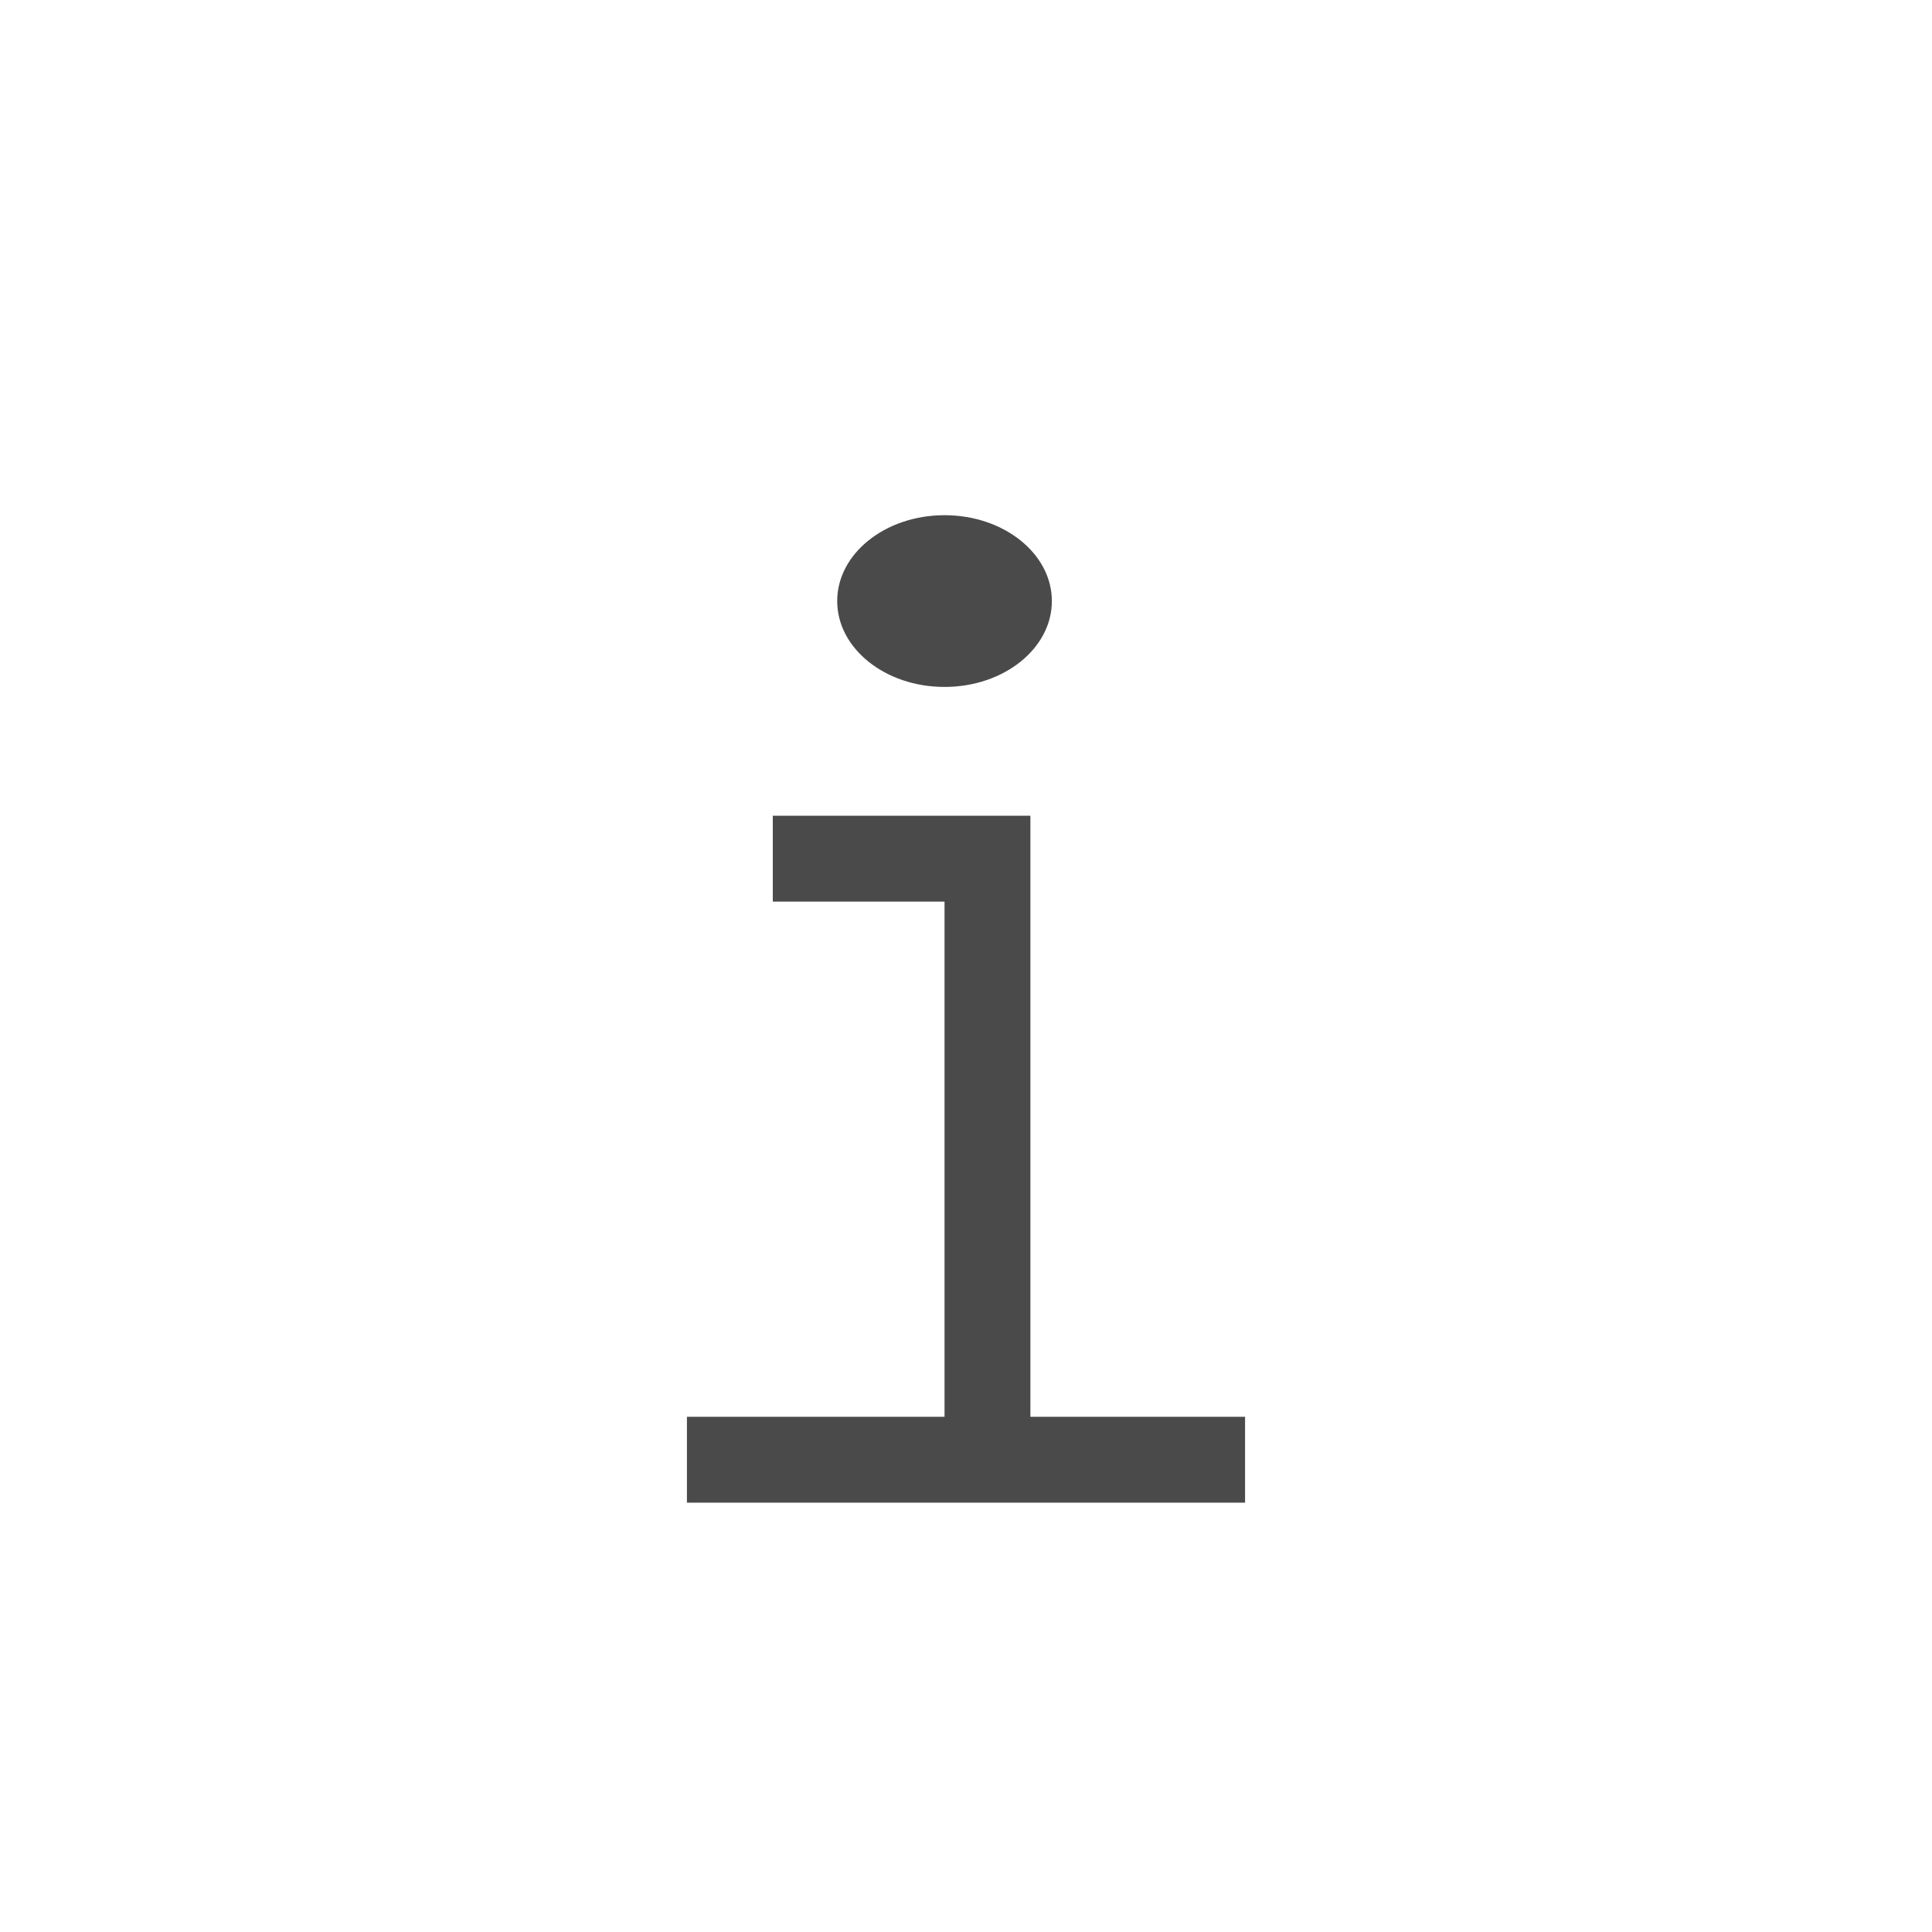
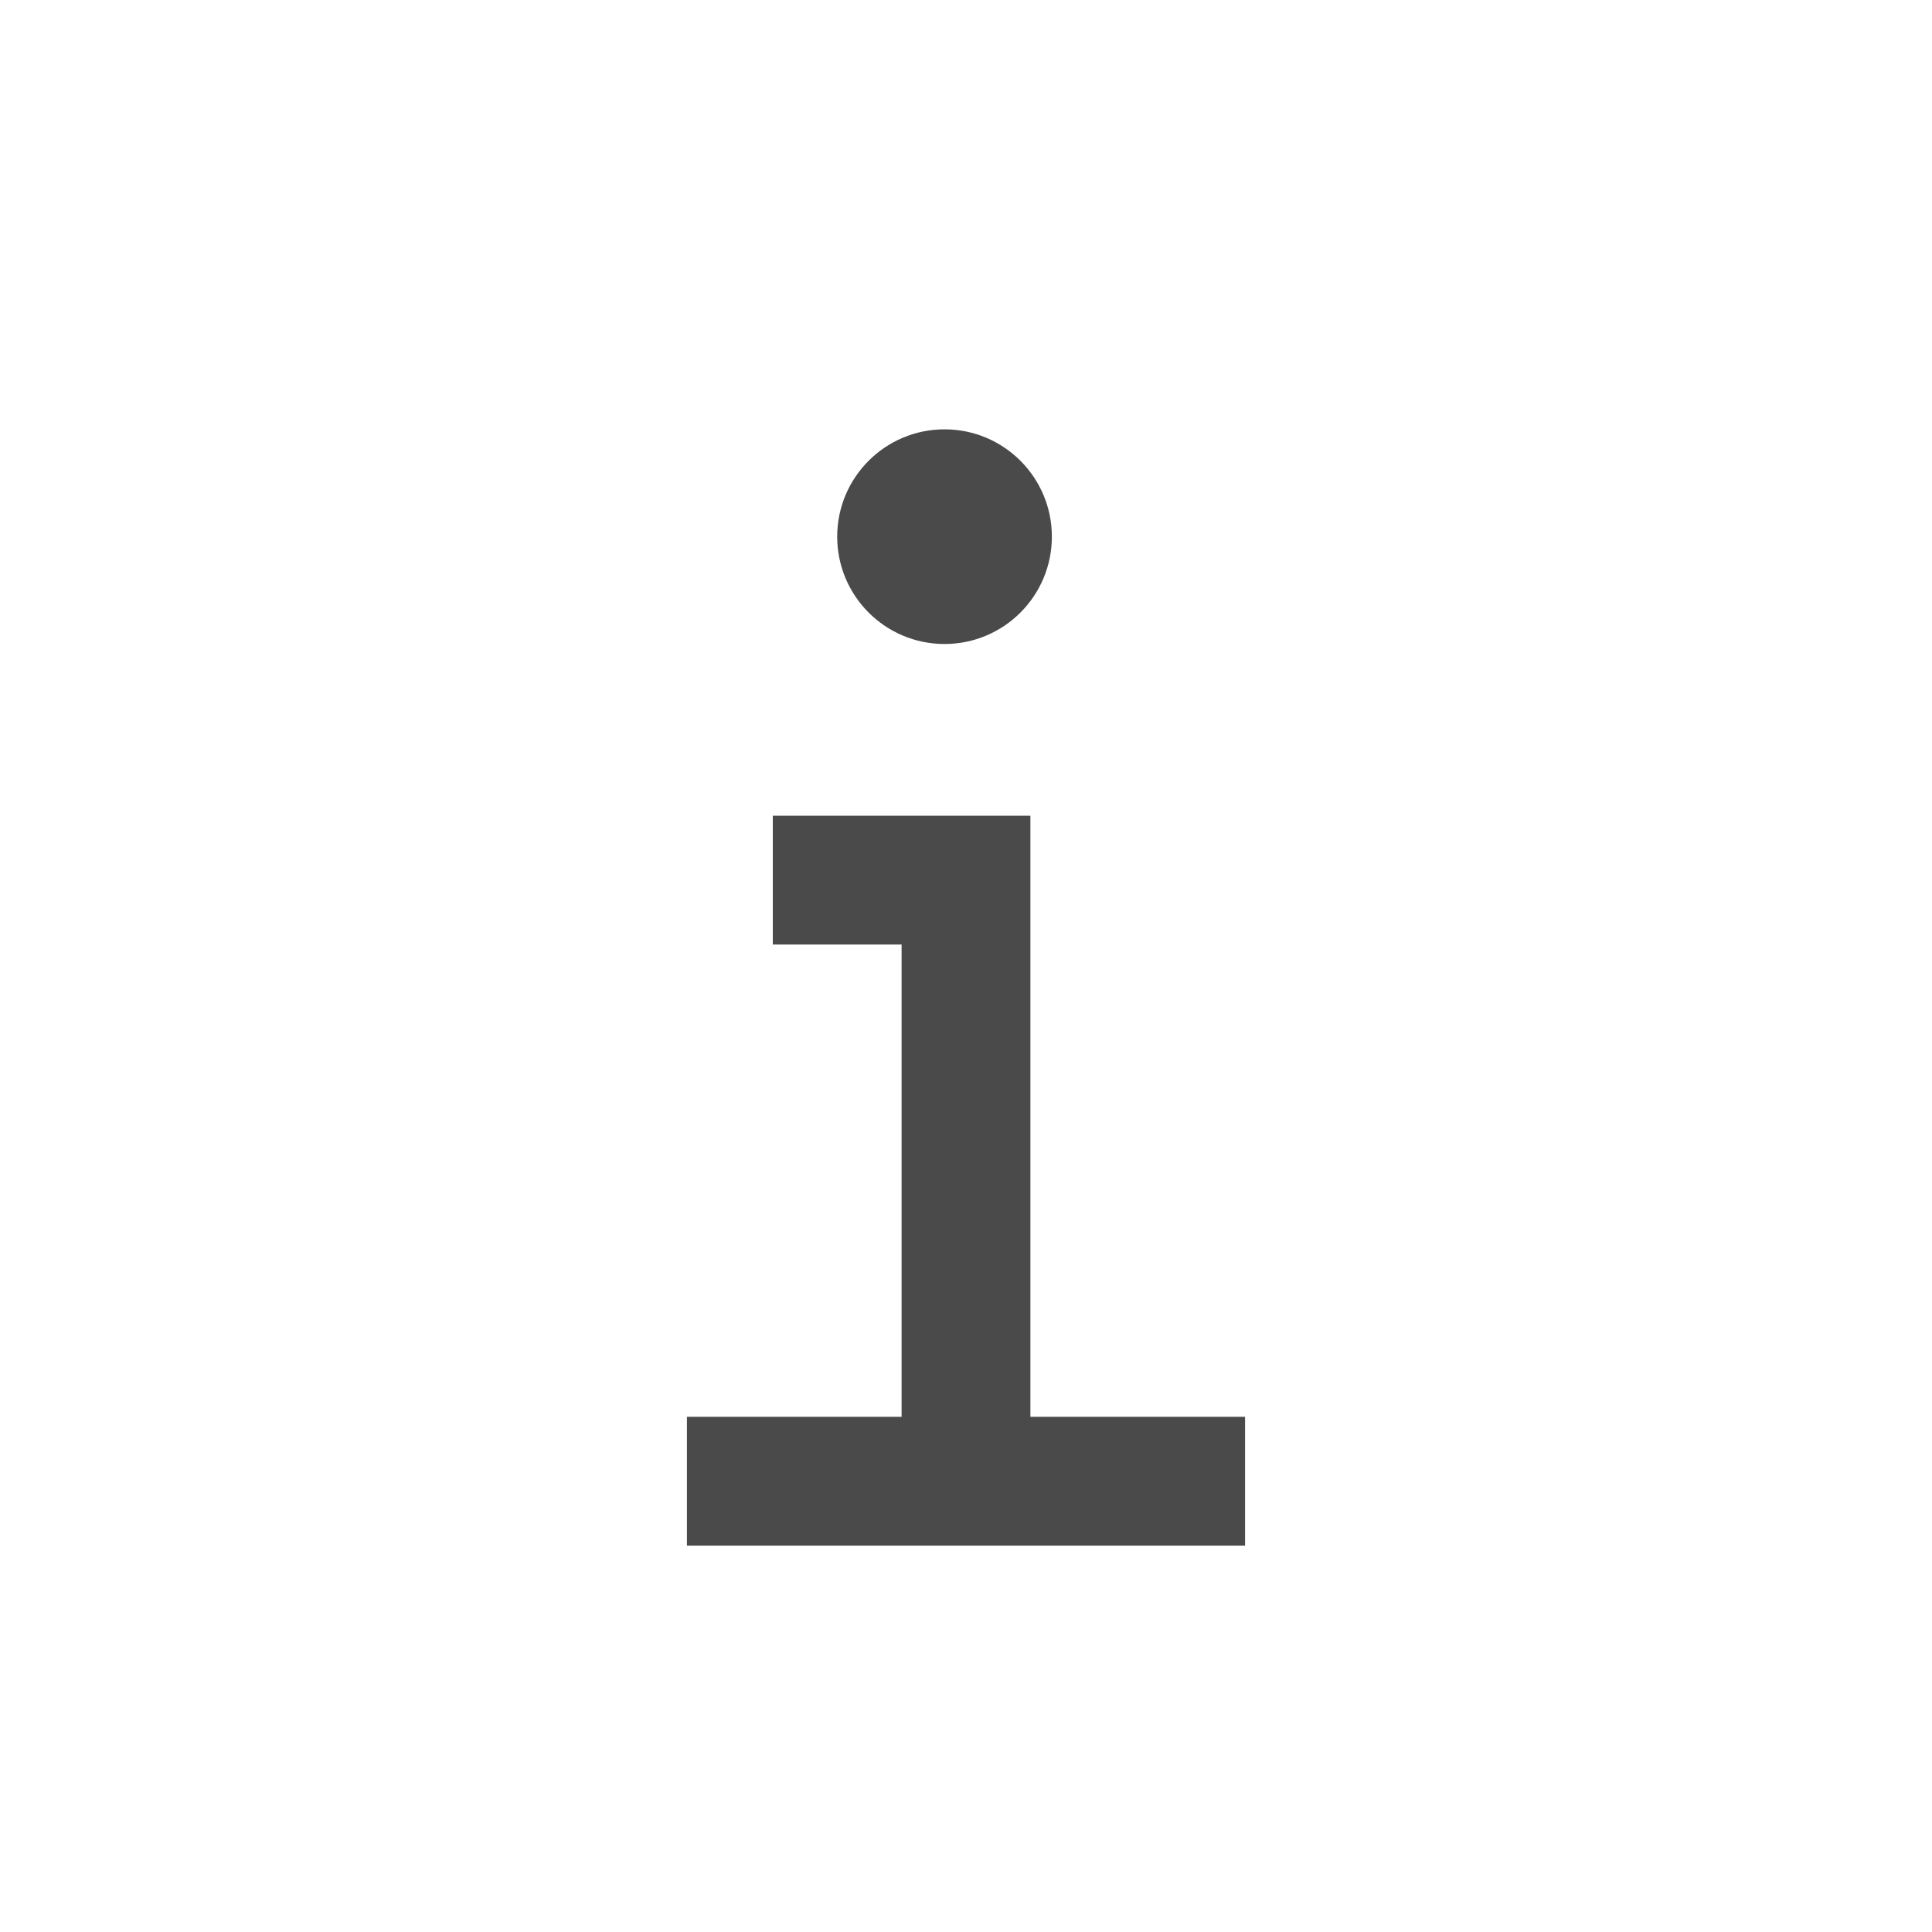
<svg xmlns="http://www.w3.org/2000/svg" width="45px" height="45px" viewBox="0 0 45 45" version="1.1">
  <g id="tabicon/-about-black" stroke="none" stroke-width="1" fill="none" fill-rule="evenodd">
-     <polygon id="Path" fill="#4A4A4A" fill-rule="nonzero" points="16 35 16 33 22 33 22 21 18 21 18 19 24 19 24 33 29 33 29 35" />
-     <ellipse id="Oval" fill="#4A4A4A" cx="22" cy="14" rx="2.5" ry="2" />
+     <polygon id="Path" fill="#4A4A4A" fill-rule="nonzero" points="16 36 16 33 21 33 21 22 18 22 18 19 24 19 24 33 29 33 29 36" />
+     <circle id="Oval" fill="#4A4A4A" cx="22" cy="12.5" r="2.5" />
  </g>
</svg>
